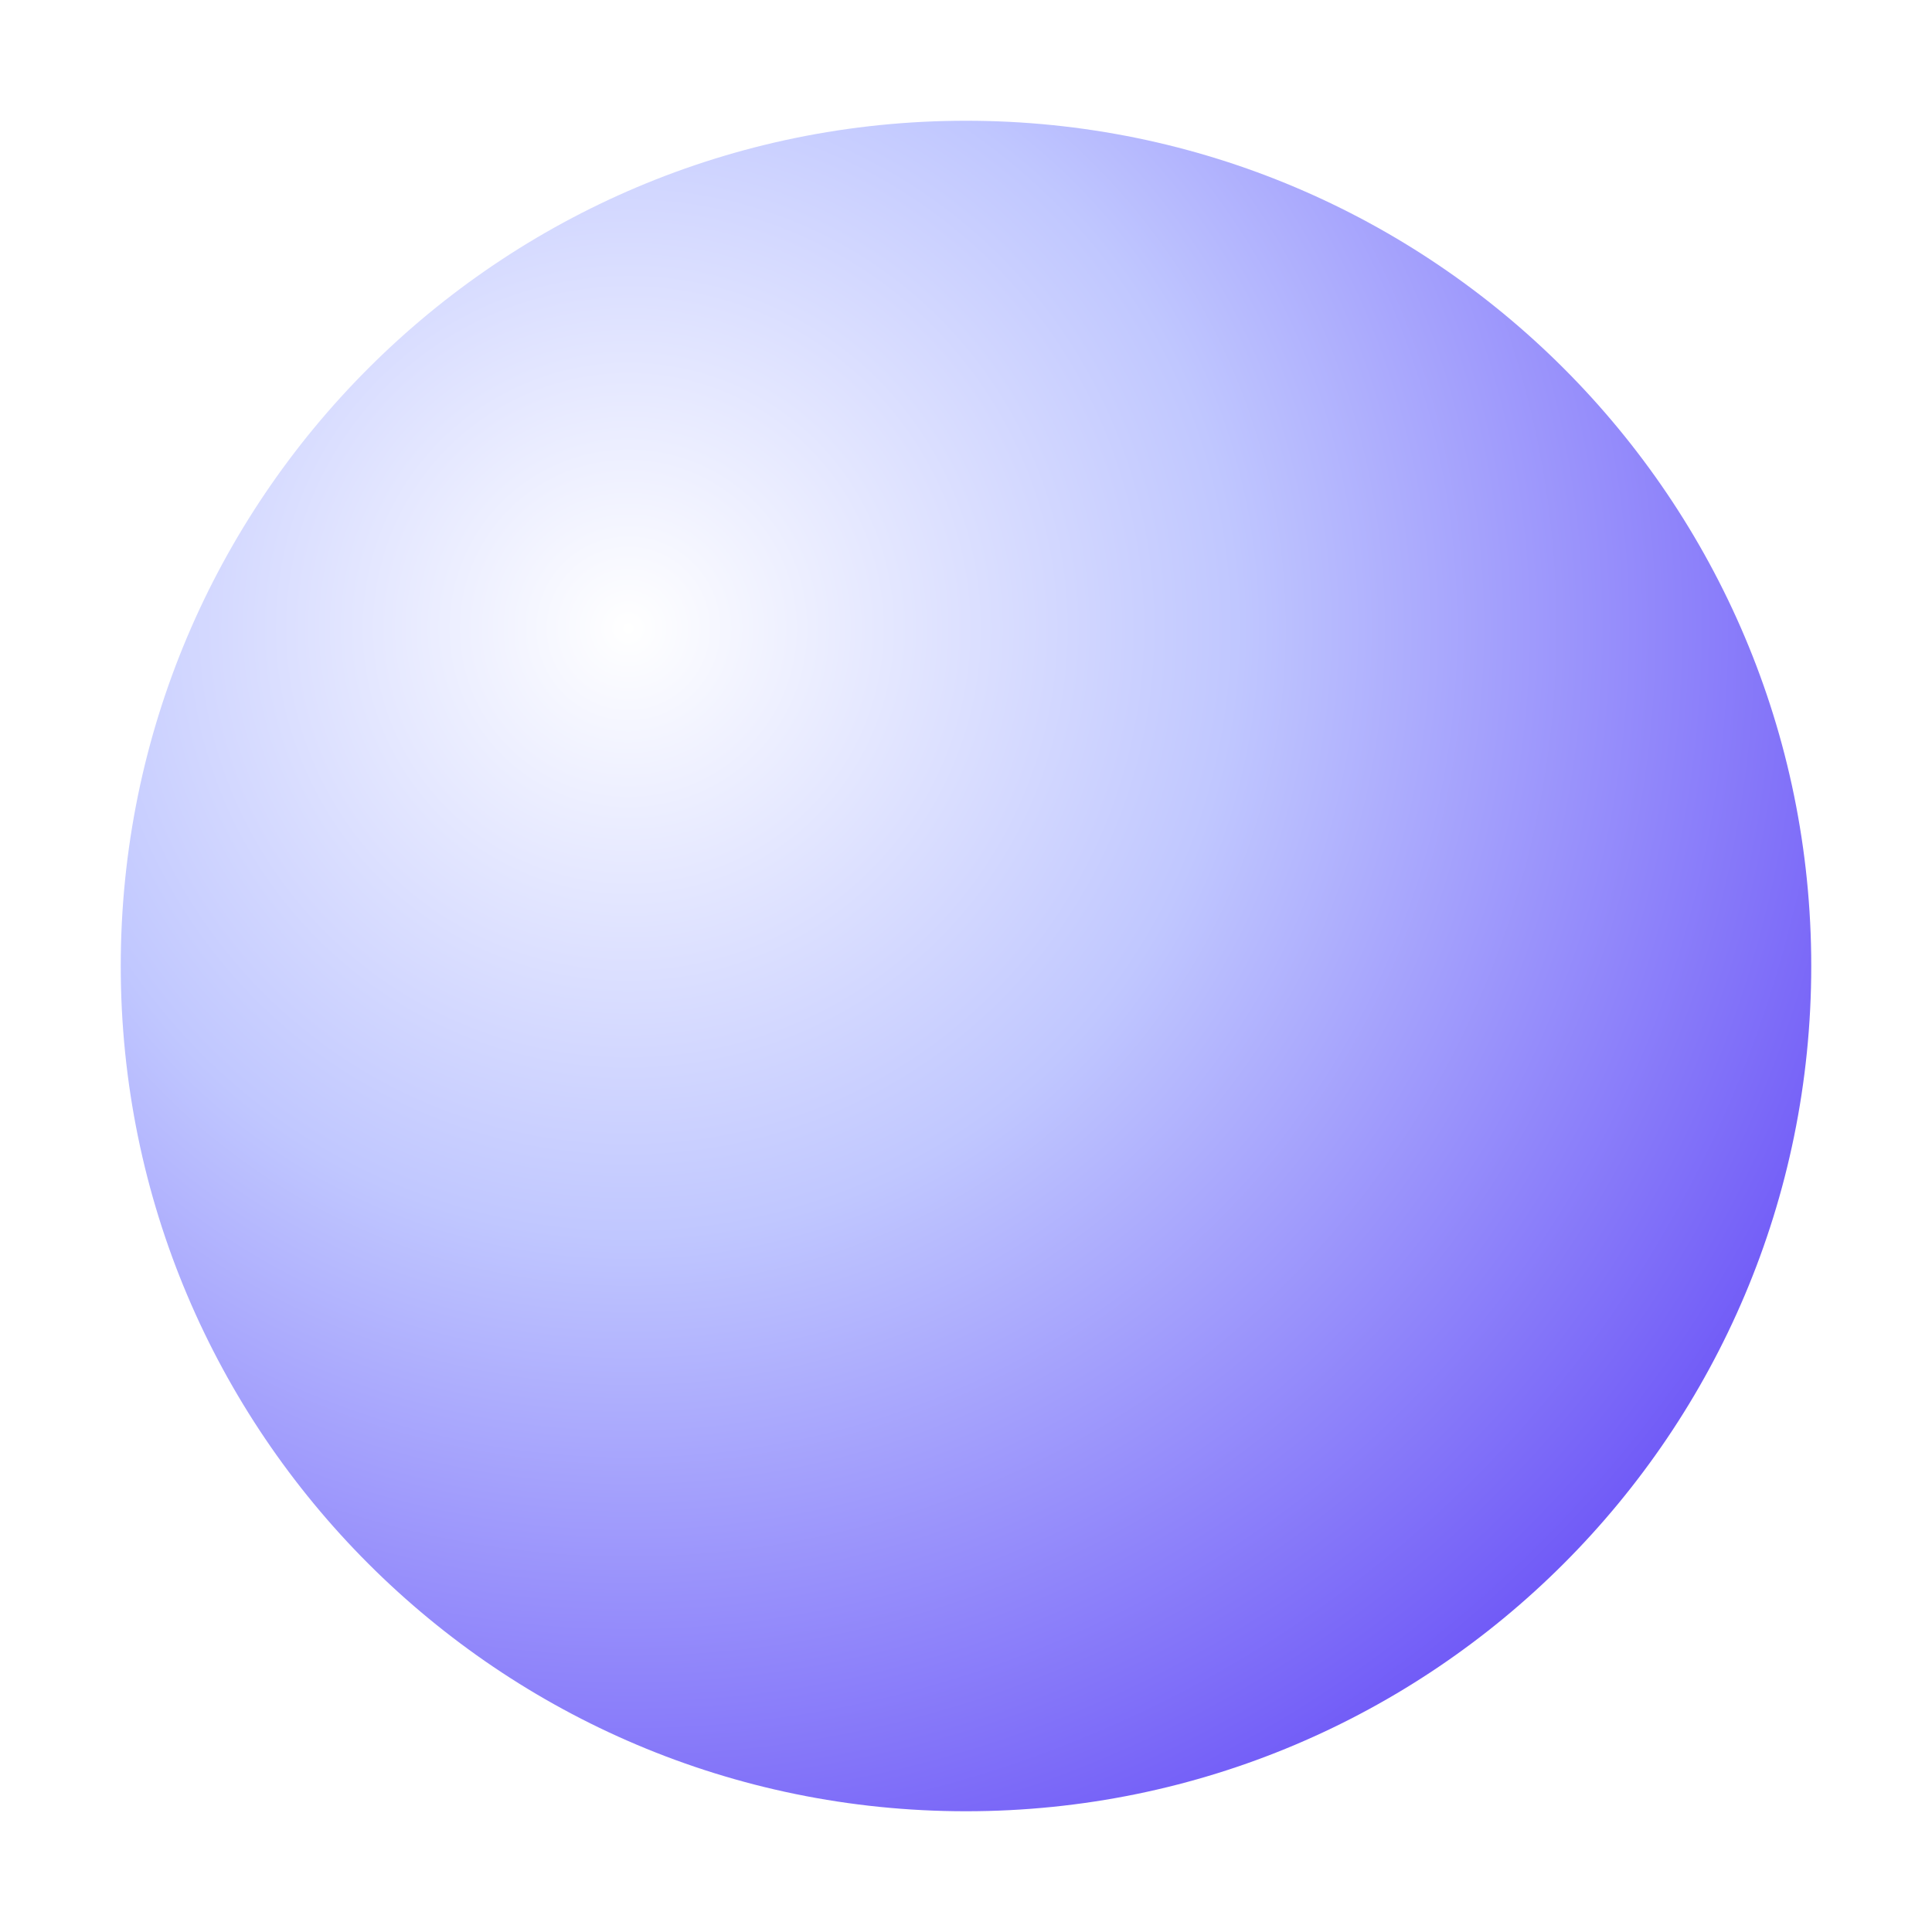
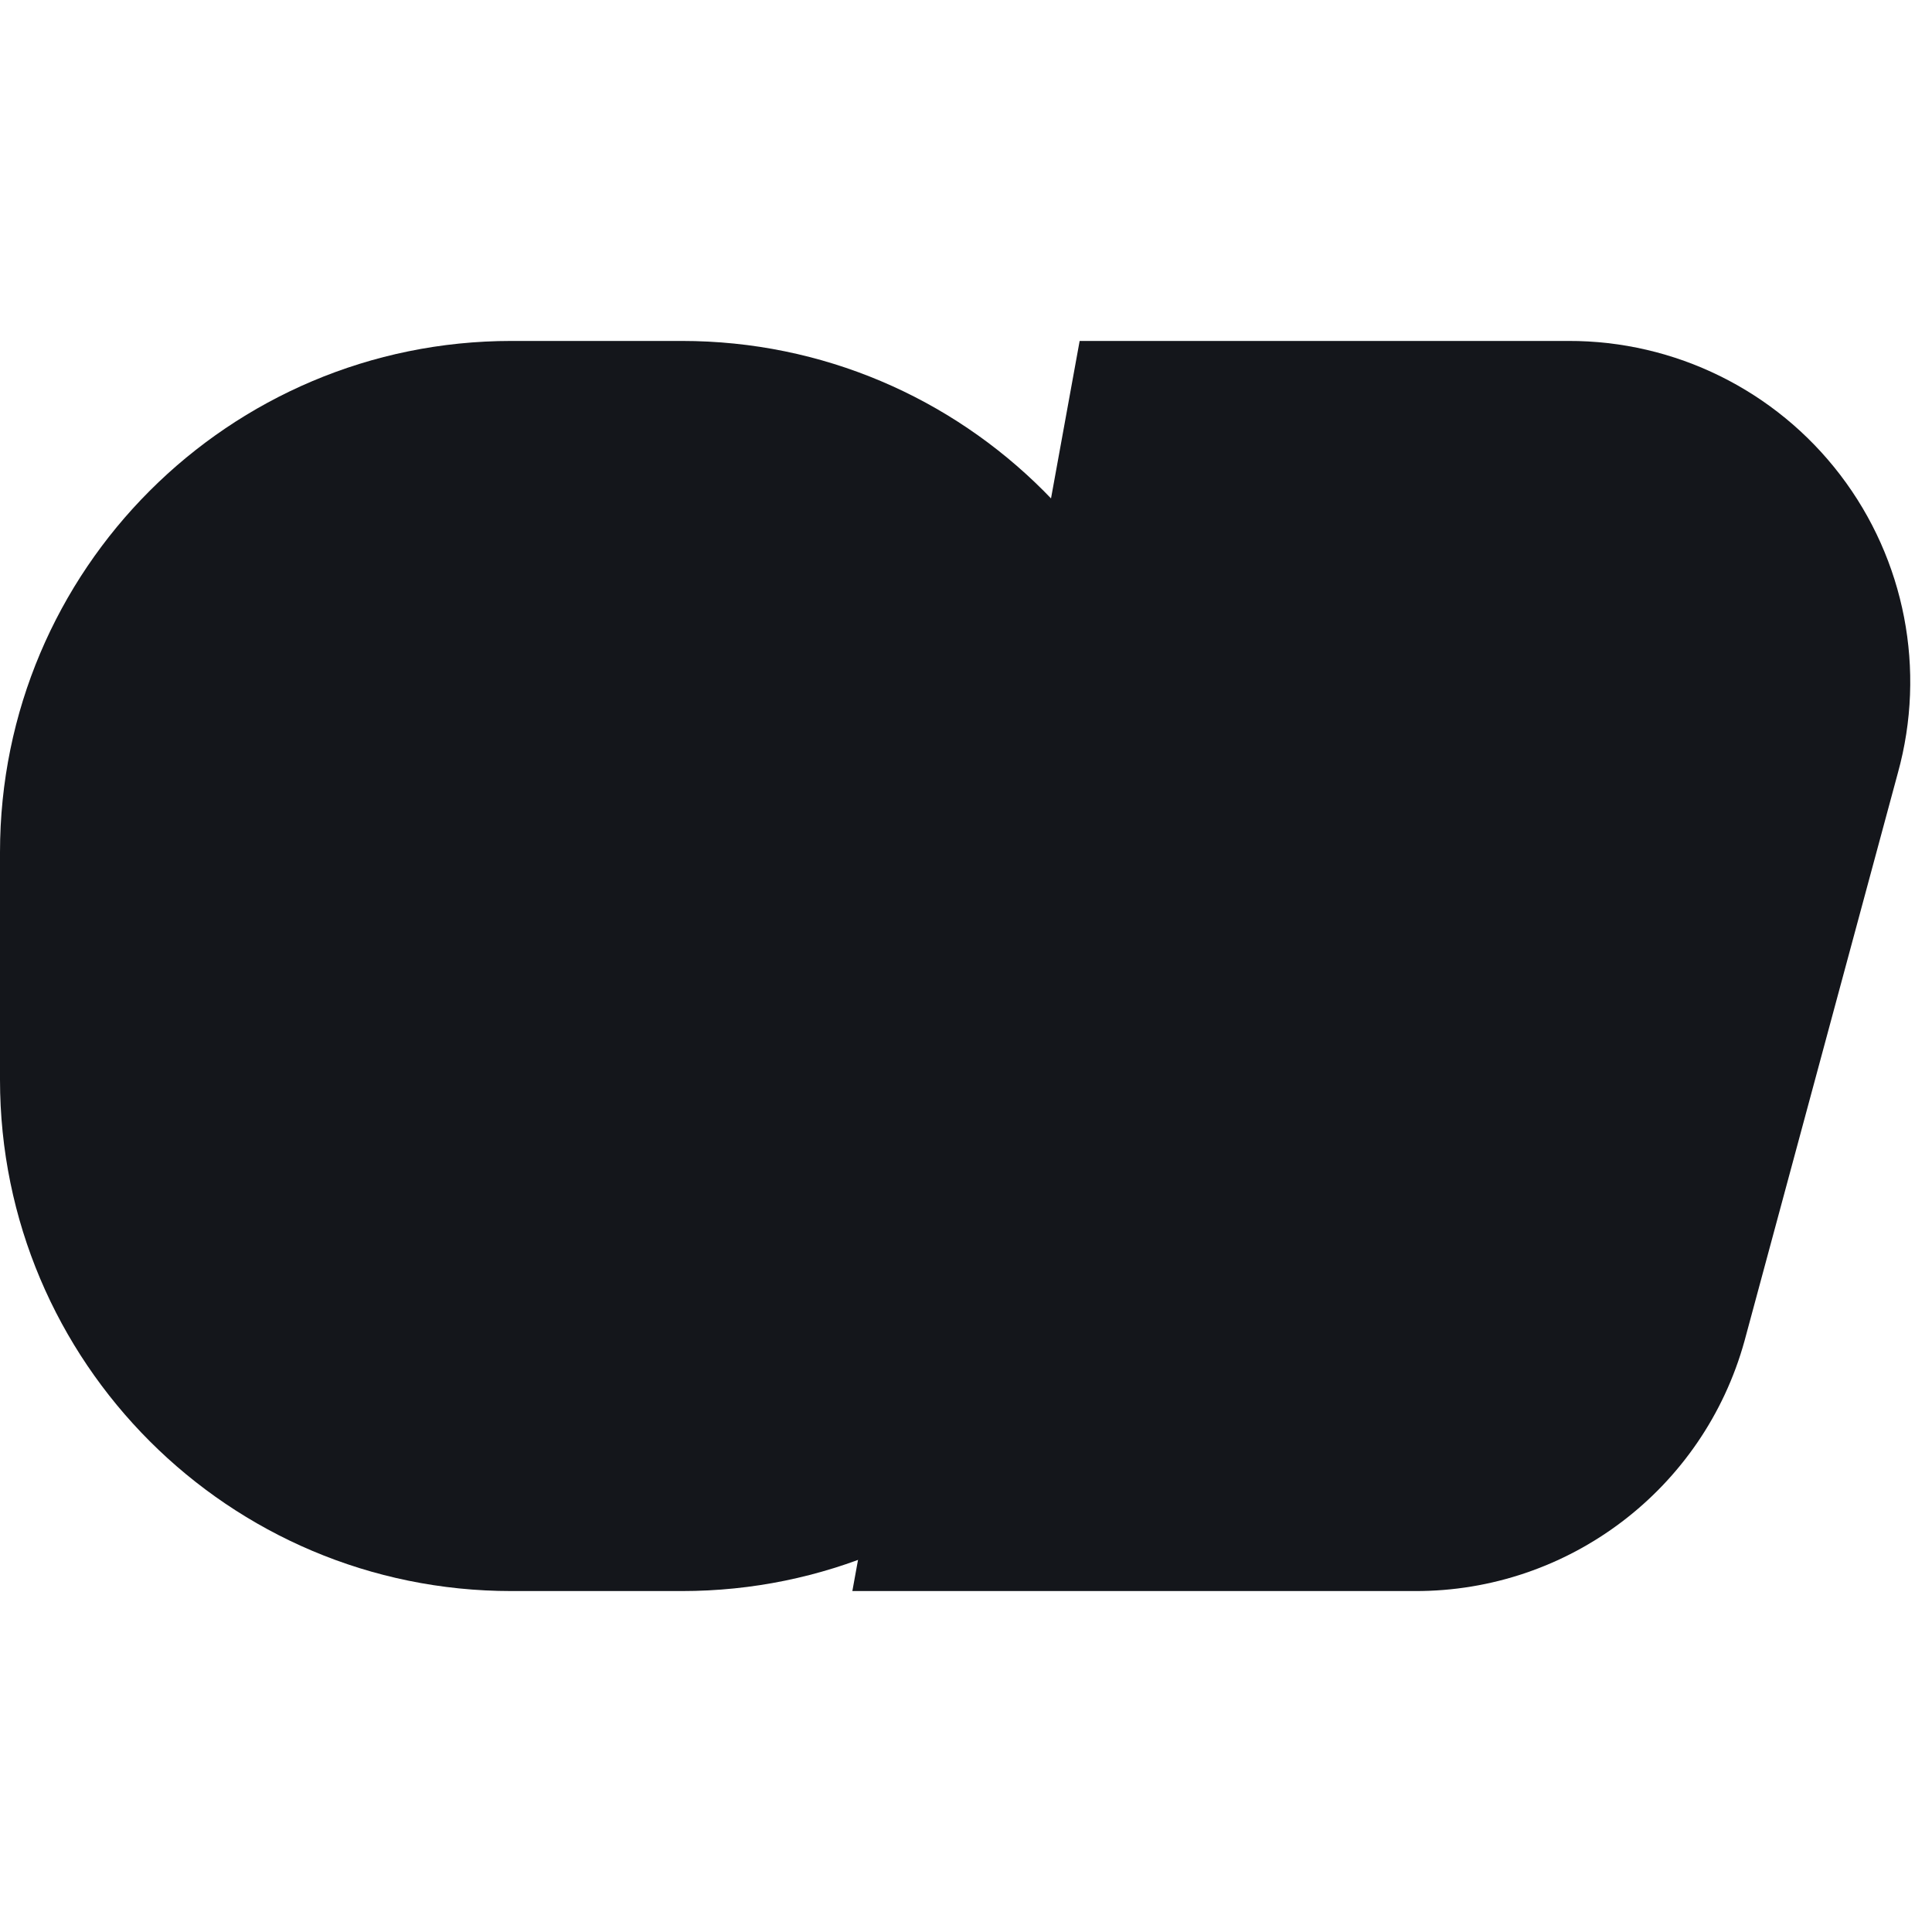
- <svg xmlns="http://www.w3.org/2000/svg" viewBox="0 0 32 32">
-   <defs>
-     <radialGradient id="g" cx=".3" cy=".3" r=".9">
-       <stop offset="0" stop-color="#fff" />
-       <stop offset=".4" stop-color="#c0c7ff" />
-       <stop offset="1" stop-color="#5b3df5" />
-     </radialGradient>
-   </defs>
-   <circle cx="16" cy="16" r="14" fill="url(#g)" />
+ <svg xmlns="http://www.w3.org/2000/svg" viewBox="0 0 34 34">
+   <g fill="#14161b" transform="translate(0 6)">
+     <rect width="21" height="22" rx="9" />
+     <path d="M19 0h8.6a6 6 0 0 1 5.8 7.6l-2.7 10A6 6 0 0 1 24.9 22H15z" />
+   </g>
</svg>
